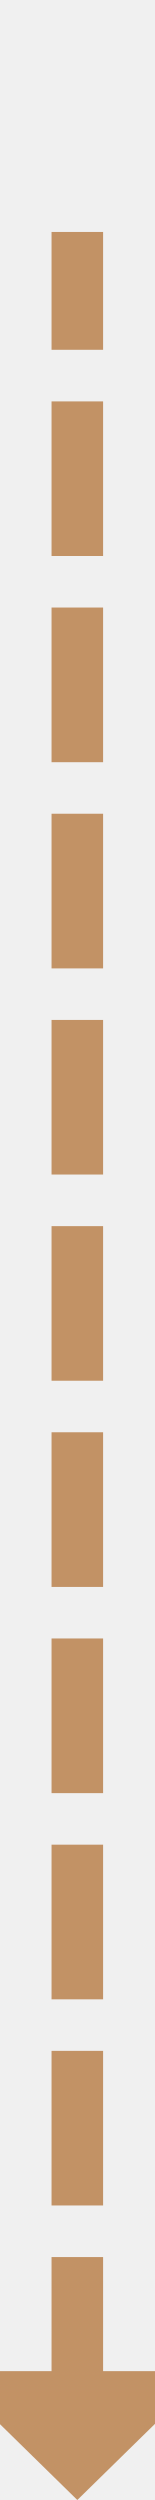
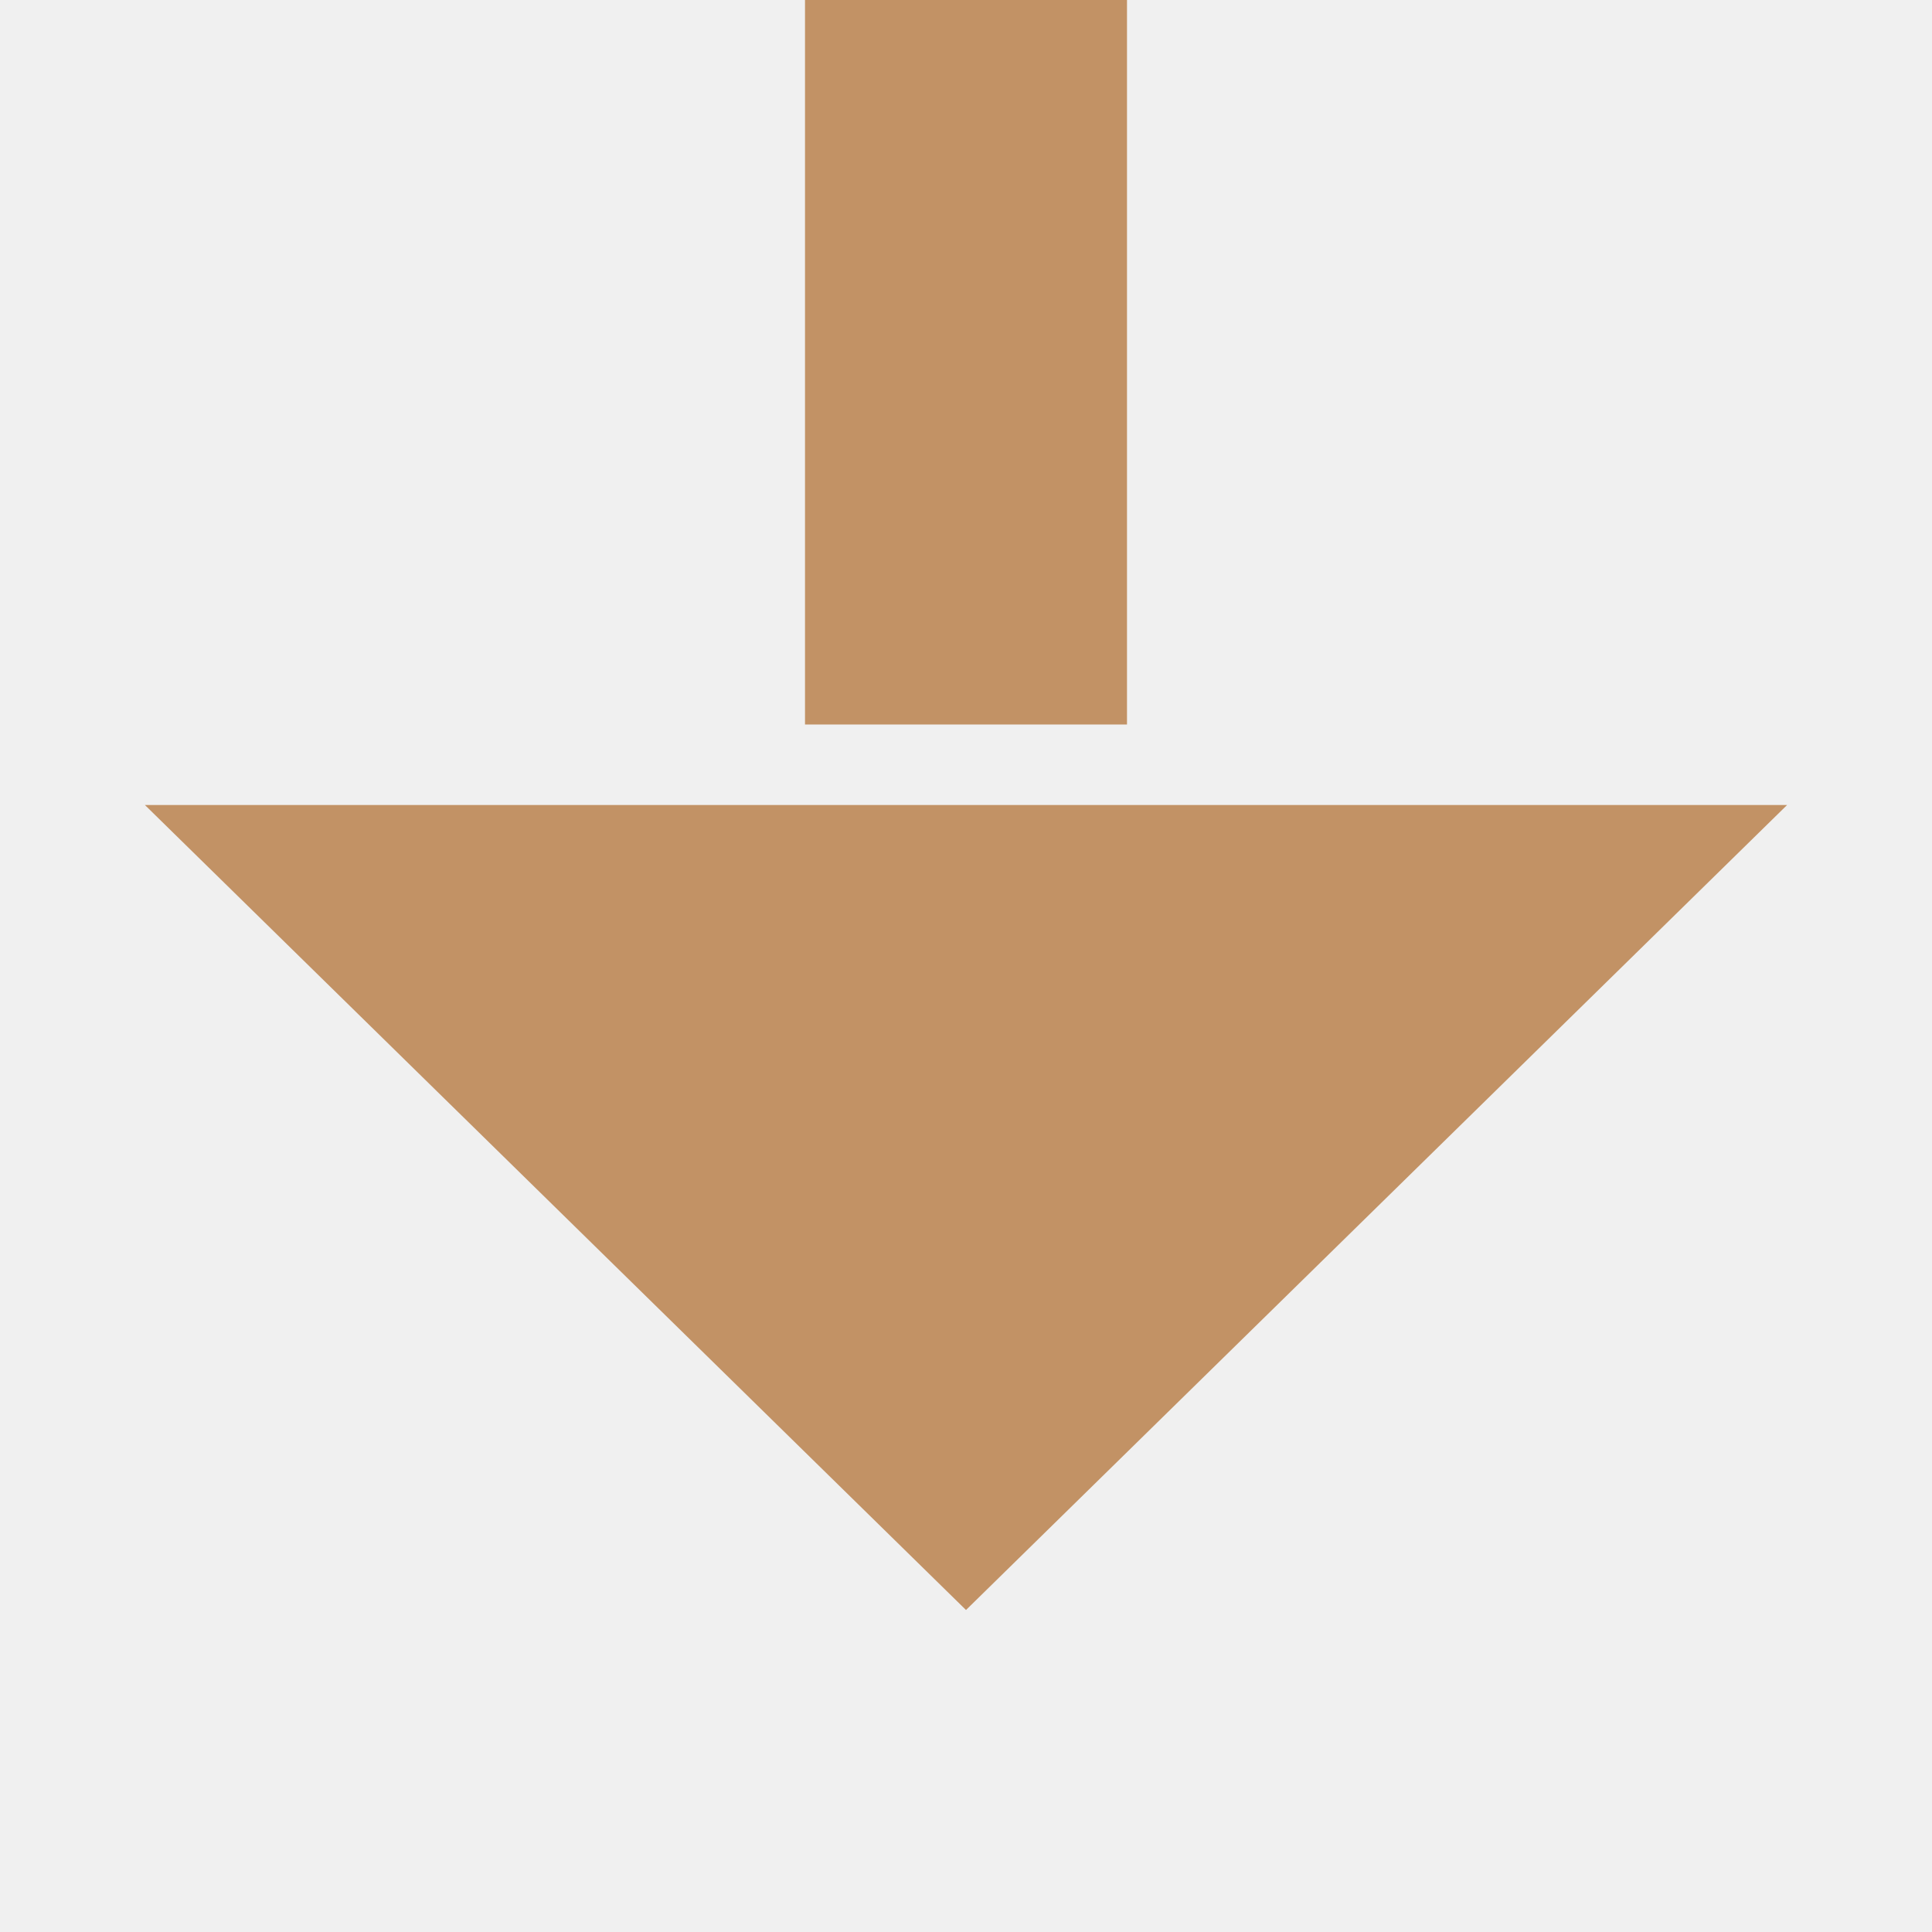
- <svg xmlns="http://www.w3.org/2000/svg" version="1.1" width="12px" height="194px" preserveAspectRatio="xMidYMin meet" viewBox="664 447  10 194">
-   <defs>
-     <mask fill="white" id="clip237">
-       <path d="M 629 442  L 679 442  L 679 465  L 629 465  Z M 452 442  L 681 442  L 681 653  L 452 653  Z " fill-rule="evenodd" />
-     </mask>
-   </defs>
-   <path d="M 452 453  L 664 453  A 5 5 0 0 1 669 458 L 669 633  " stroke-width="4" stroke-dasharray="12,4" stroke="#c29265" fill="none" mask="url(#clip237)" />
-   <path d="M 658.8 631  L 669 641  L 679.2 631  L 658.8 631  Z " fill-rule="nonzero" fill="#c29265" stroke="none" mask="url(#clip237)" />
+ <svg xmlns="http://www.w3.org/2000/svg" version="1.1" width="24px" height="24px" preserveAspectRatio="xMinYMid meet" viewBox="340 238  24 22">
+   <path d="M 352 218  L 352 249  " stroke-width="4" stroke-dasharray="12,4" stroke="#c29265" fill="none" />
+   <path d="M 341.8 247  L 352 257  L 362.2 247  L 341.8 247  Z " fill-rule="nonzero" fill="#c29265" stroke="none" />
</svg>
